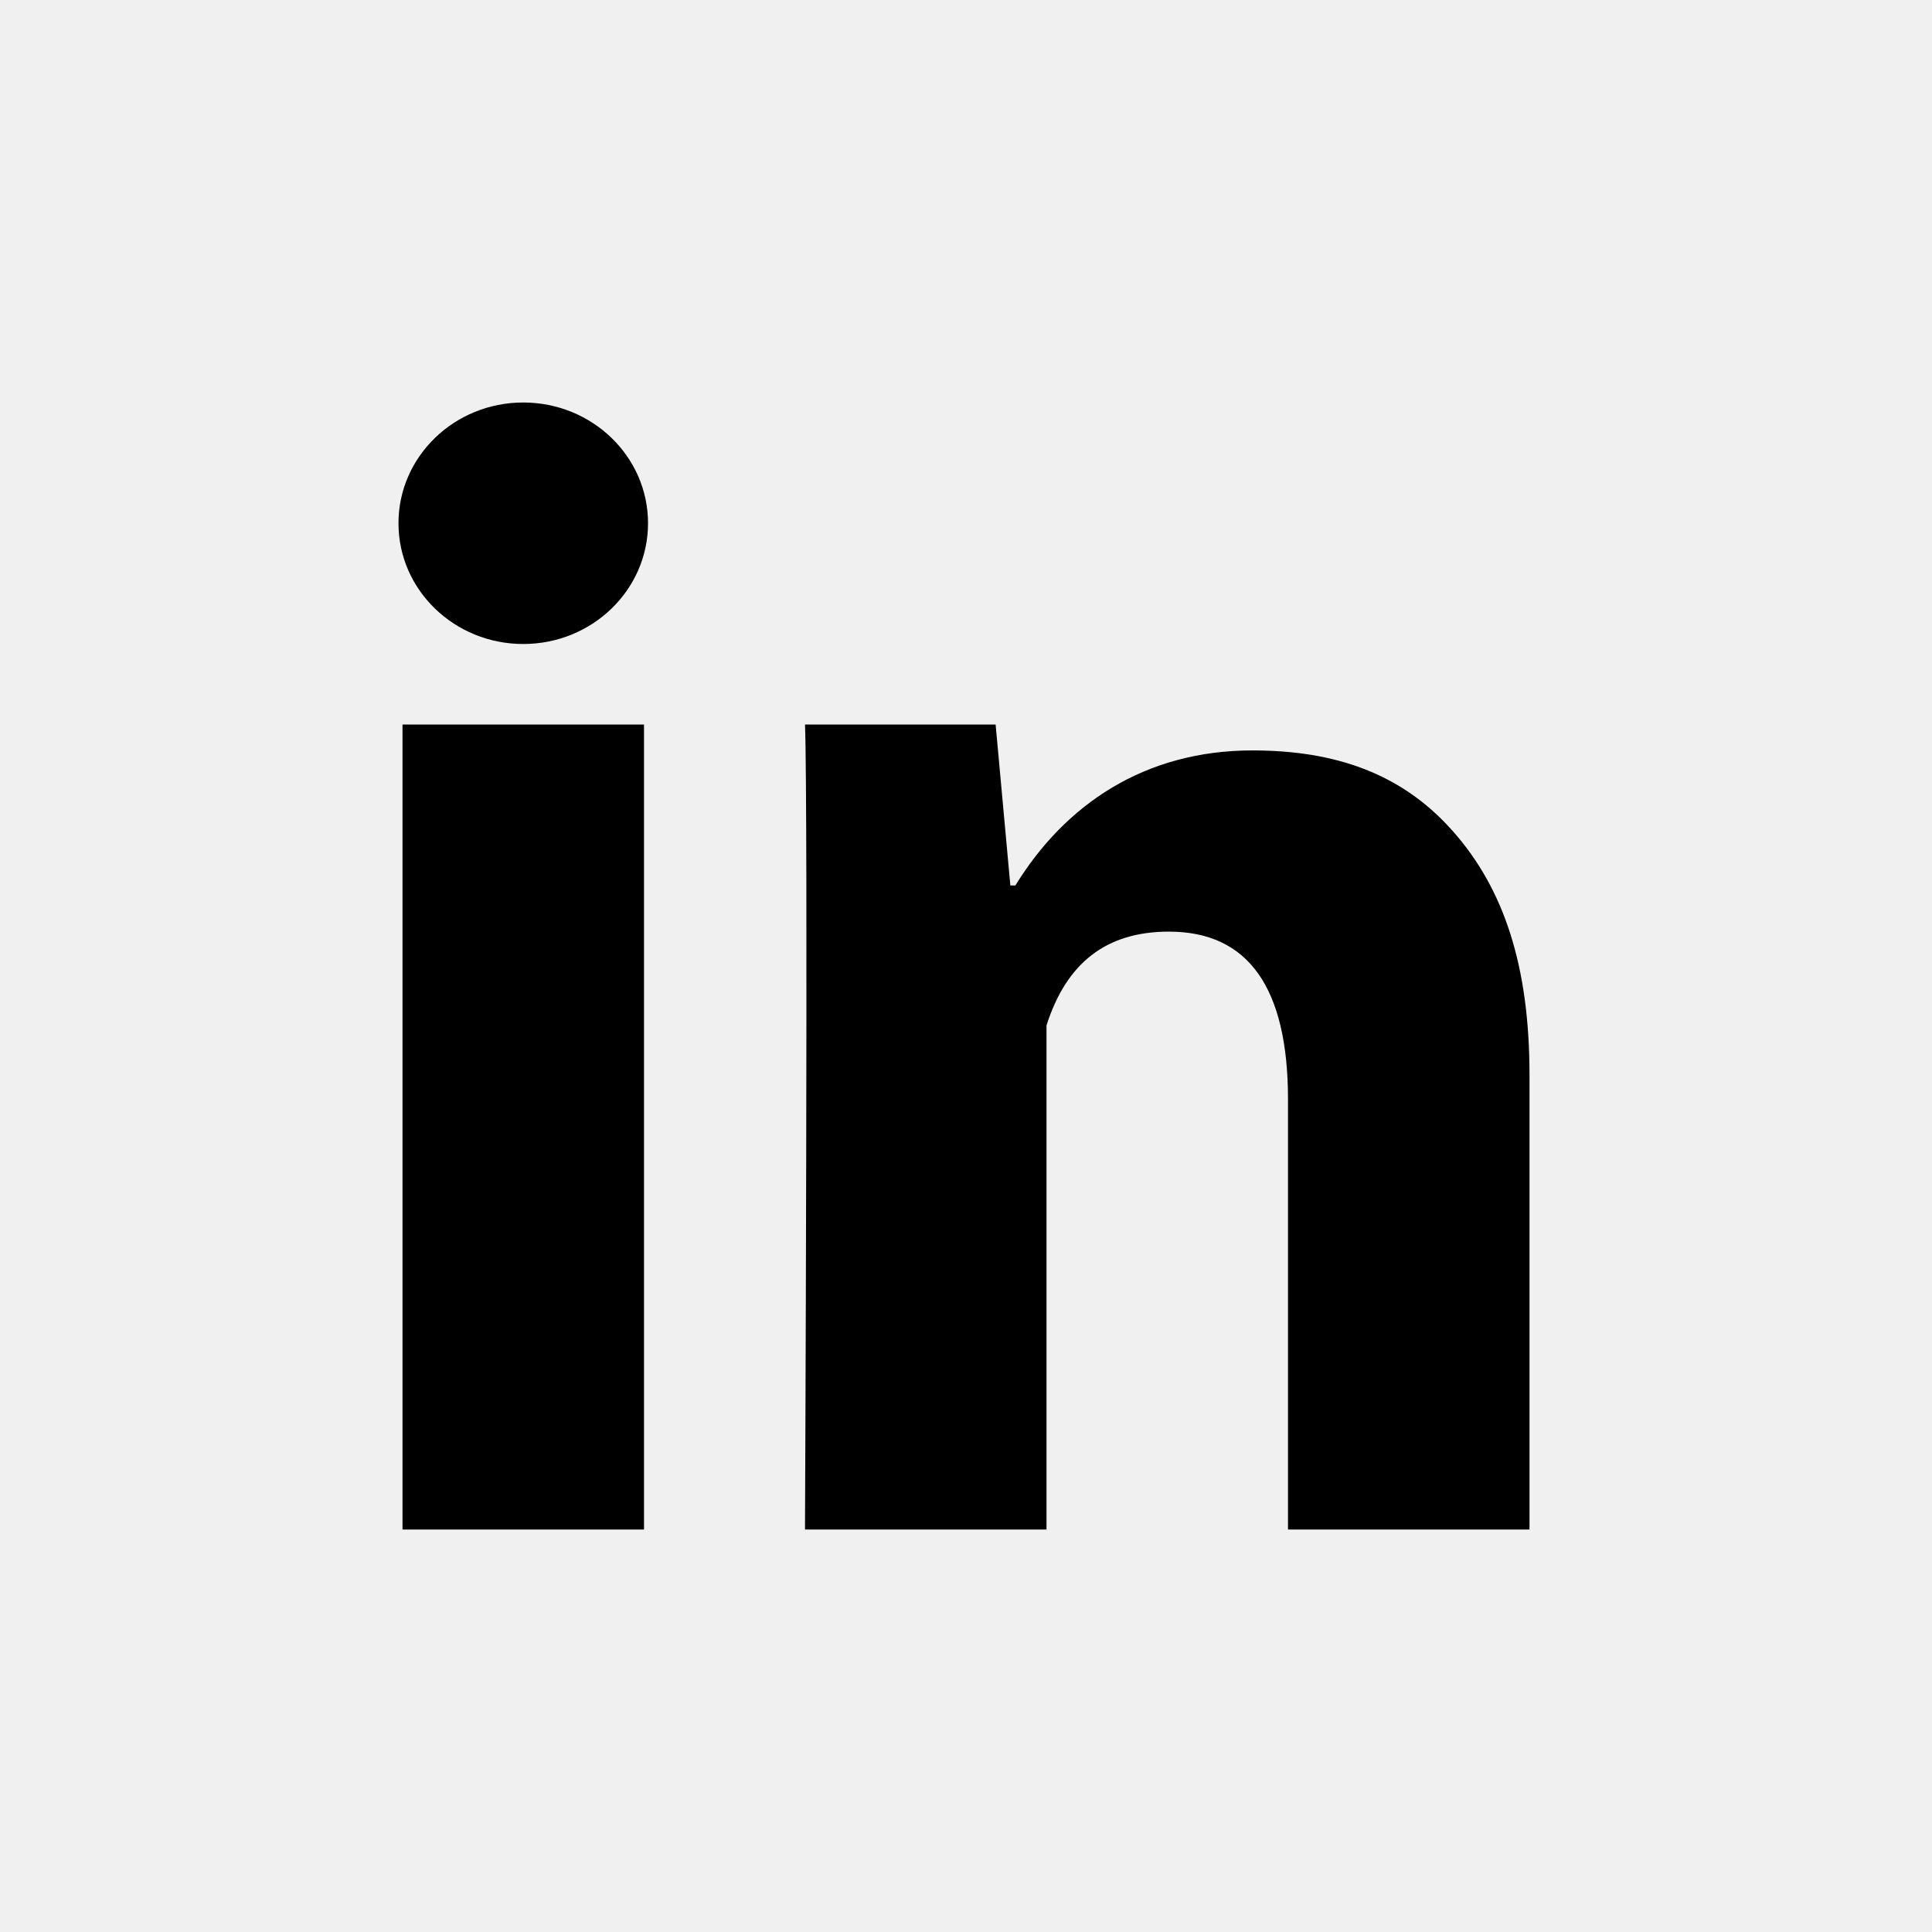
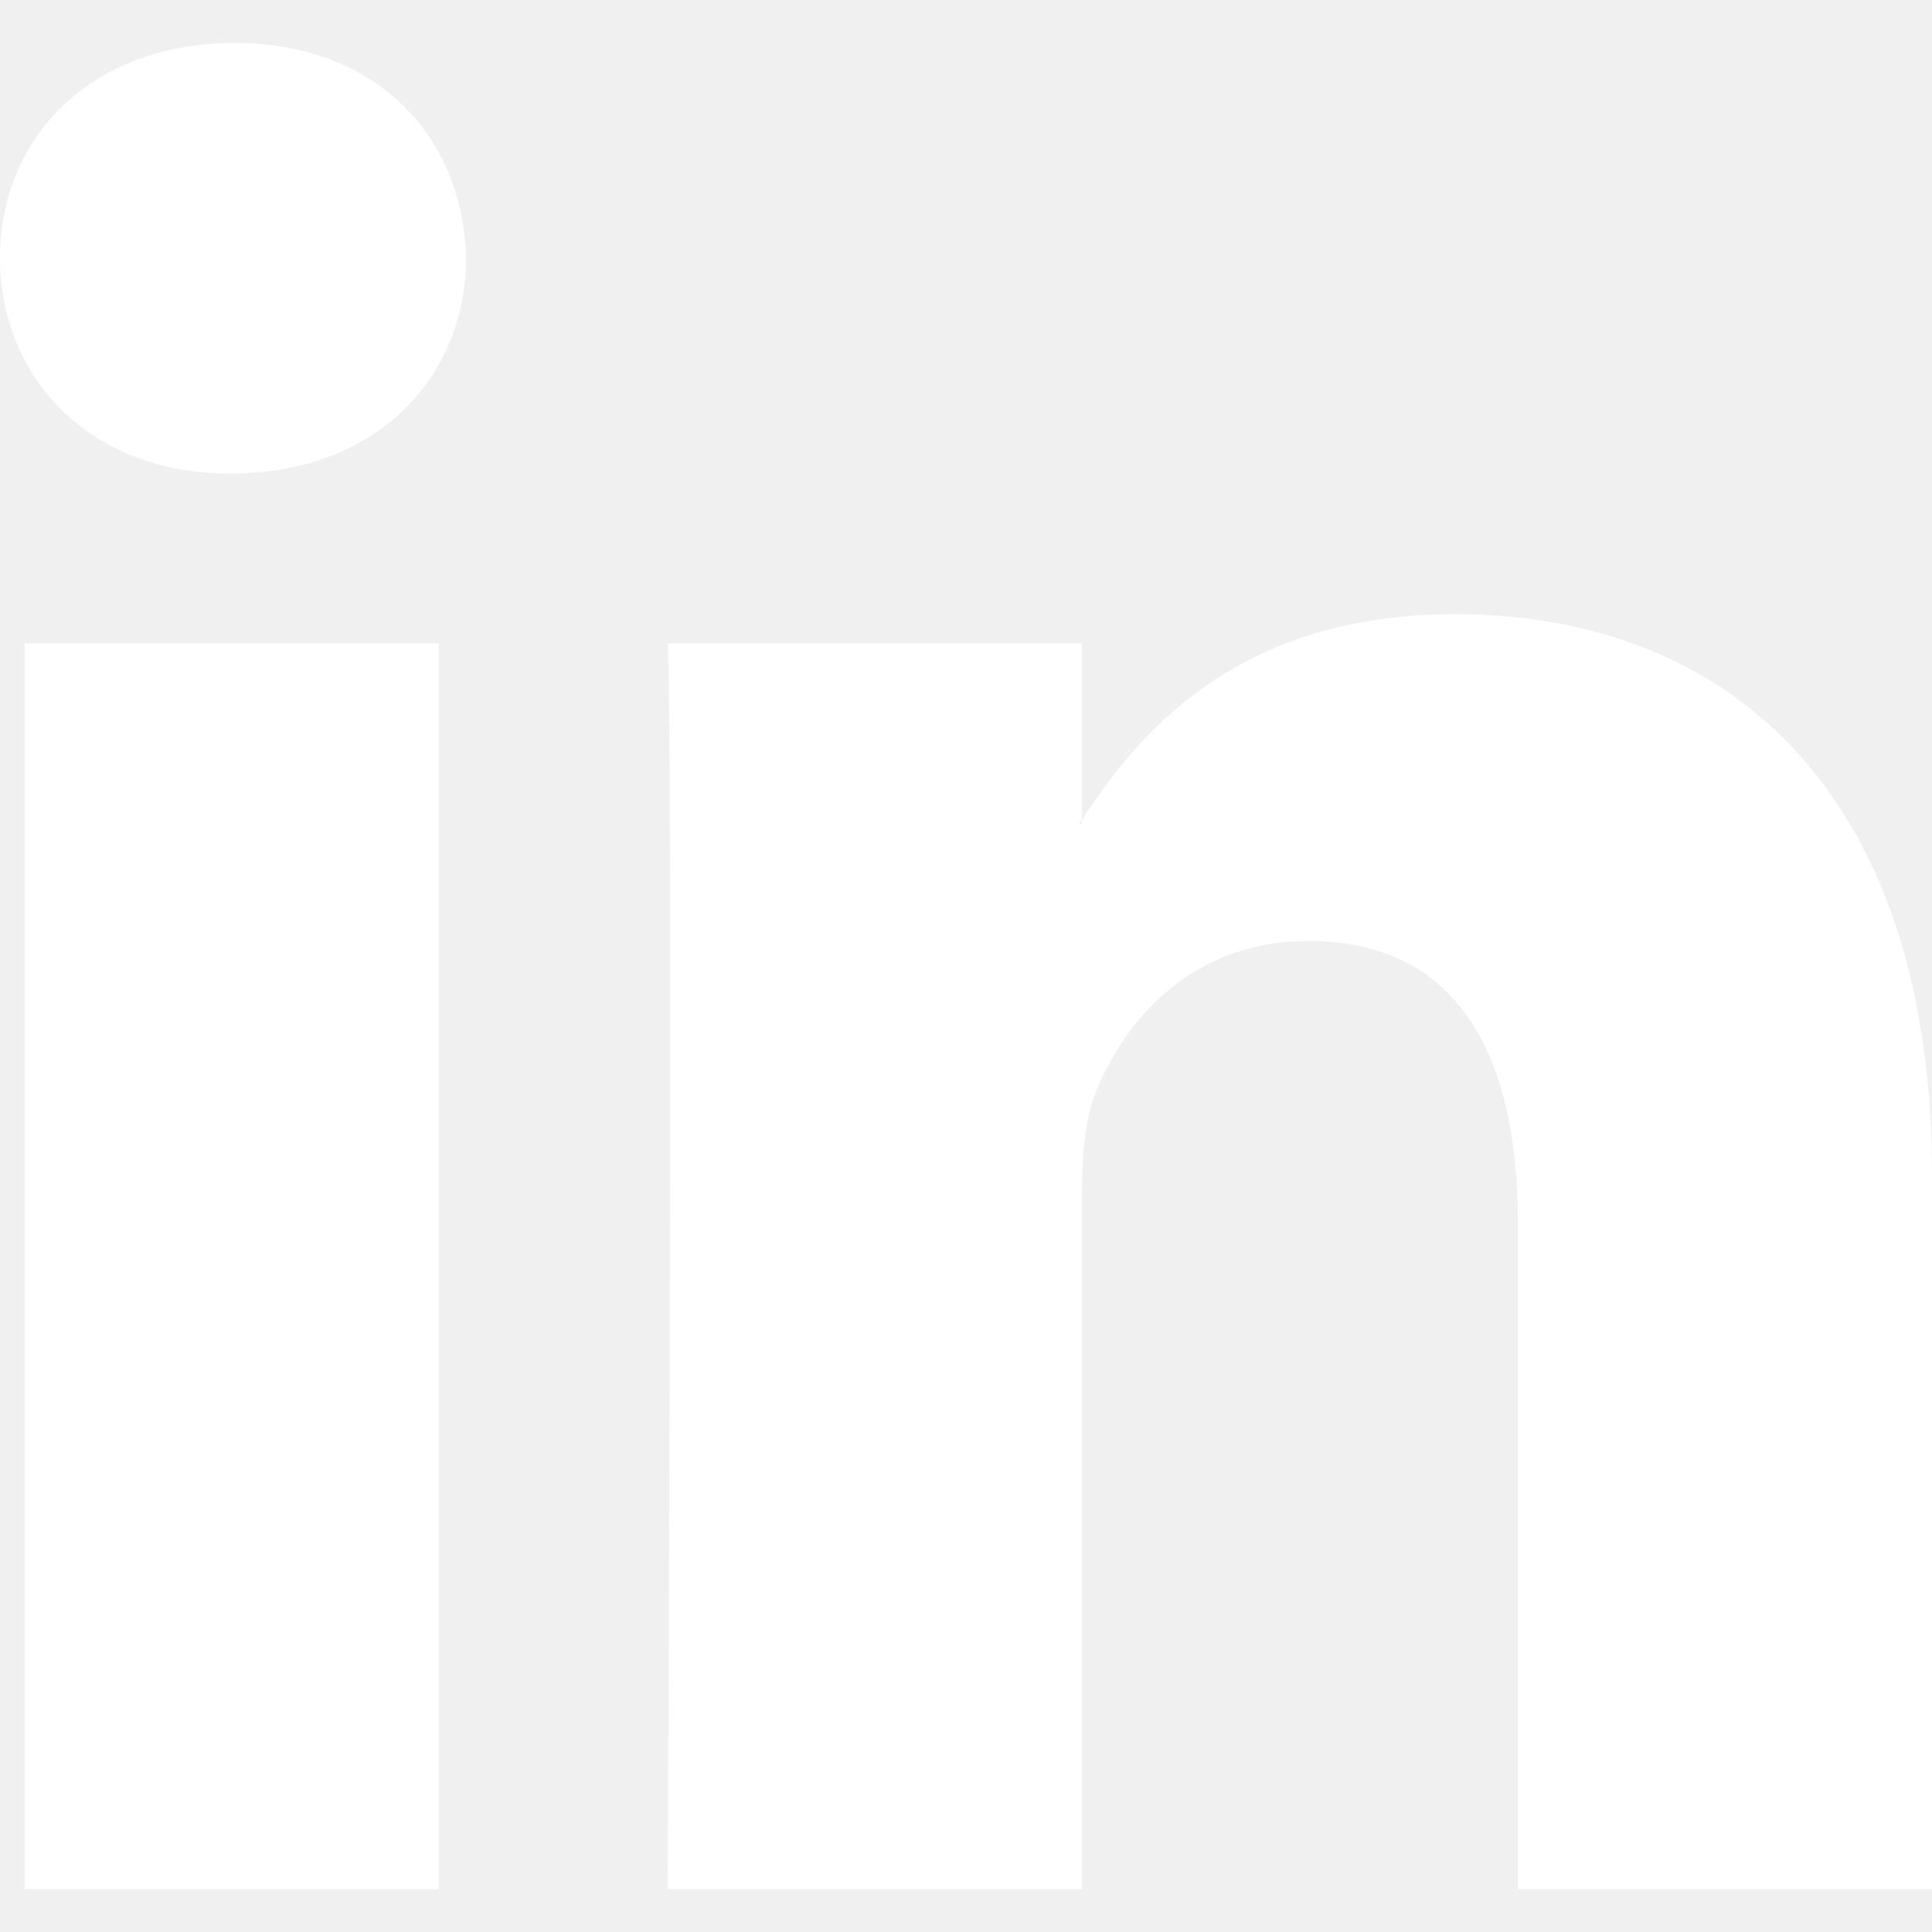
- <svg xmlns="http://www.w3.org/2000/svg" baseProfile="tiny" height="24px" id="Layer_1" version="1.2" viewBox="0 0 24 24" width="24px" xml:space="preserve">
+ <svg xmlns="http://www.w3.org/2000/svg" version="1.1" id="Capa_1" x="0px" y="0px" width="512px" height="512px" viewBox="0 0 430.117 430.117" style="enable-background:new 0 0 430.117 430.117;" xml:space="preserve" class="">
  <g>
-     <path d="M8,19H5V9h3V19z M19,19h-3v-5.342c0-1.392-0.496-2.085-1.479-2.085c-0.779,0-1.273,0.388-1.521,1.165C13,14,13,19,13,19h-3   c0,0,0.04-9,0-10h2.368l0.183,2h0.062c0.615-1,1.598-1.678,2.946-1.678c1.025,0,1.854,0.285,2.487,1.001   C18.683,11.04,19,12.002,19,13.353V19z" />
-   </g>
-   <g>
-     <ellipse cx="6.5" cy="6.5" rx="1.55" ry="1.5" />
+     <g>
+       <path id="LinkedIn" d="M430.117,261.543V420.56h-92.188V272.193c0-37.271-13.334-62.707-46.703-62.707   c-25.473,0-40.632,17.142-47.301,33.724c-2.432,5.928-3.058,14.179-3.058,22.477V420.56h-92.219c0,0,1.242-251.285,0-277.32h92.21   v39.309c-0.187,0.294-0.43,0.611-0.606,0.896h0.606v-0.896c12.251-18.869,34.13-45.824,83.102-45.824   C384.633,136.724,430.117,176.361,430.117,261.543z M52.183,9.558C20.635,9.558,0,30.251,0,57.463   c0,26.619,20.038,47.94,50.959,47.94h0.616c32.159,0,52.159-21.317,52.159-47.94C103.128,30.251,83.734,9.558,52.183,9.558z    M5.477,420.56h92.184v-277.32H5.477V420.56z" data-original="#000000" class="active-path" data-old_color="#000000" fill="#FFFFFF" />
+     </g>
  </g>
</svg>
